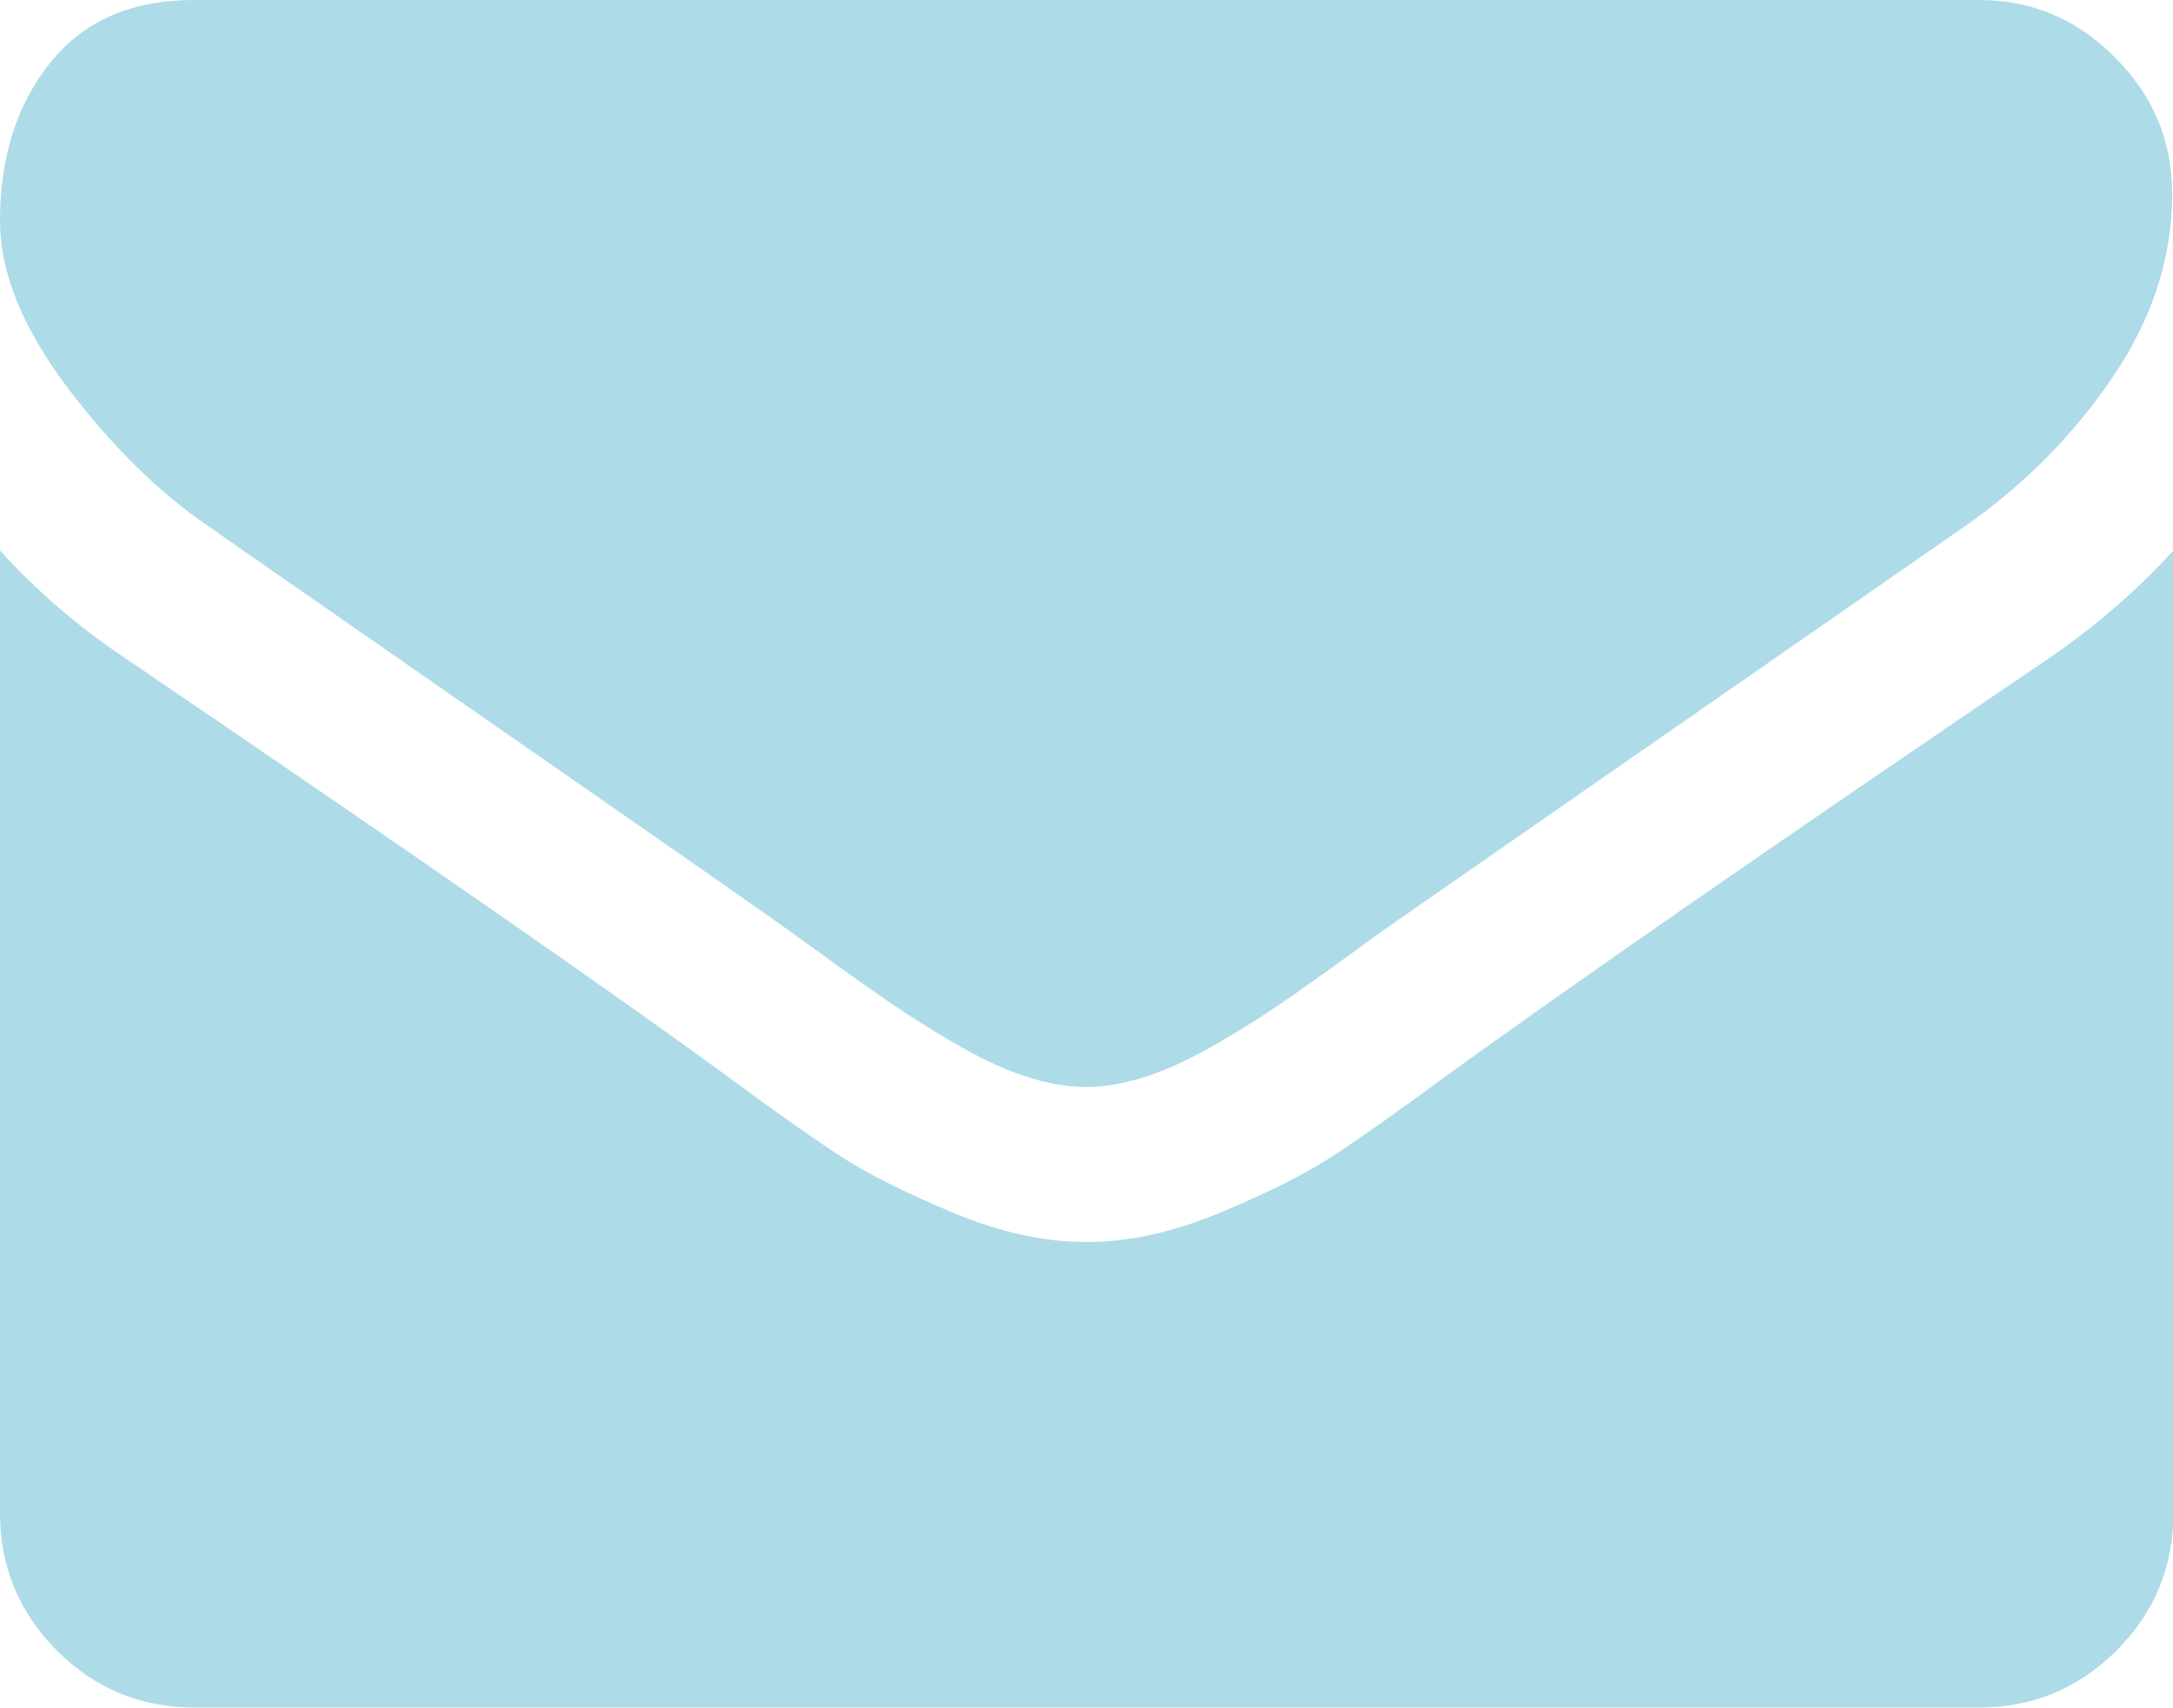
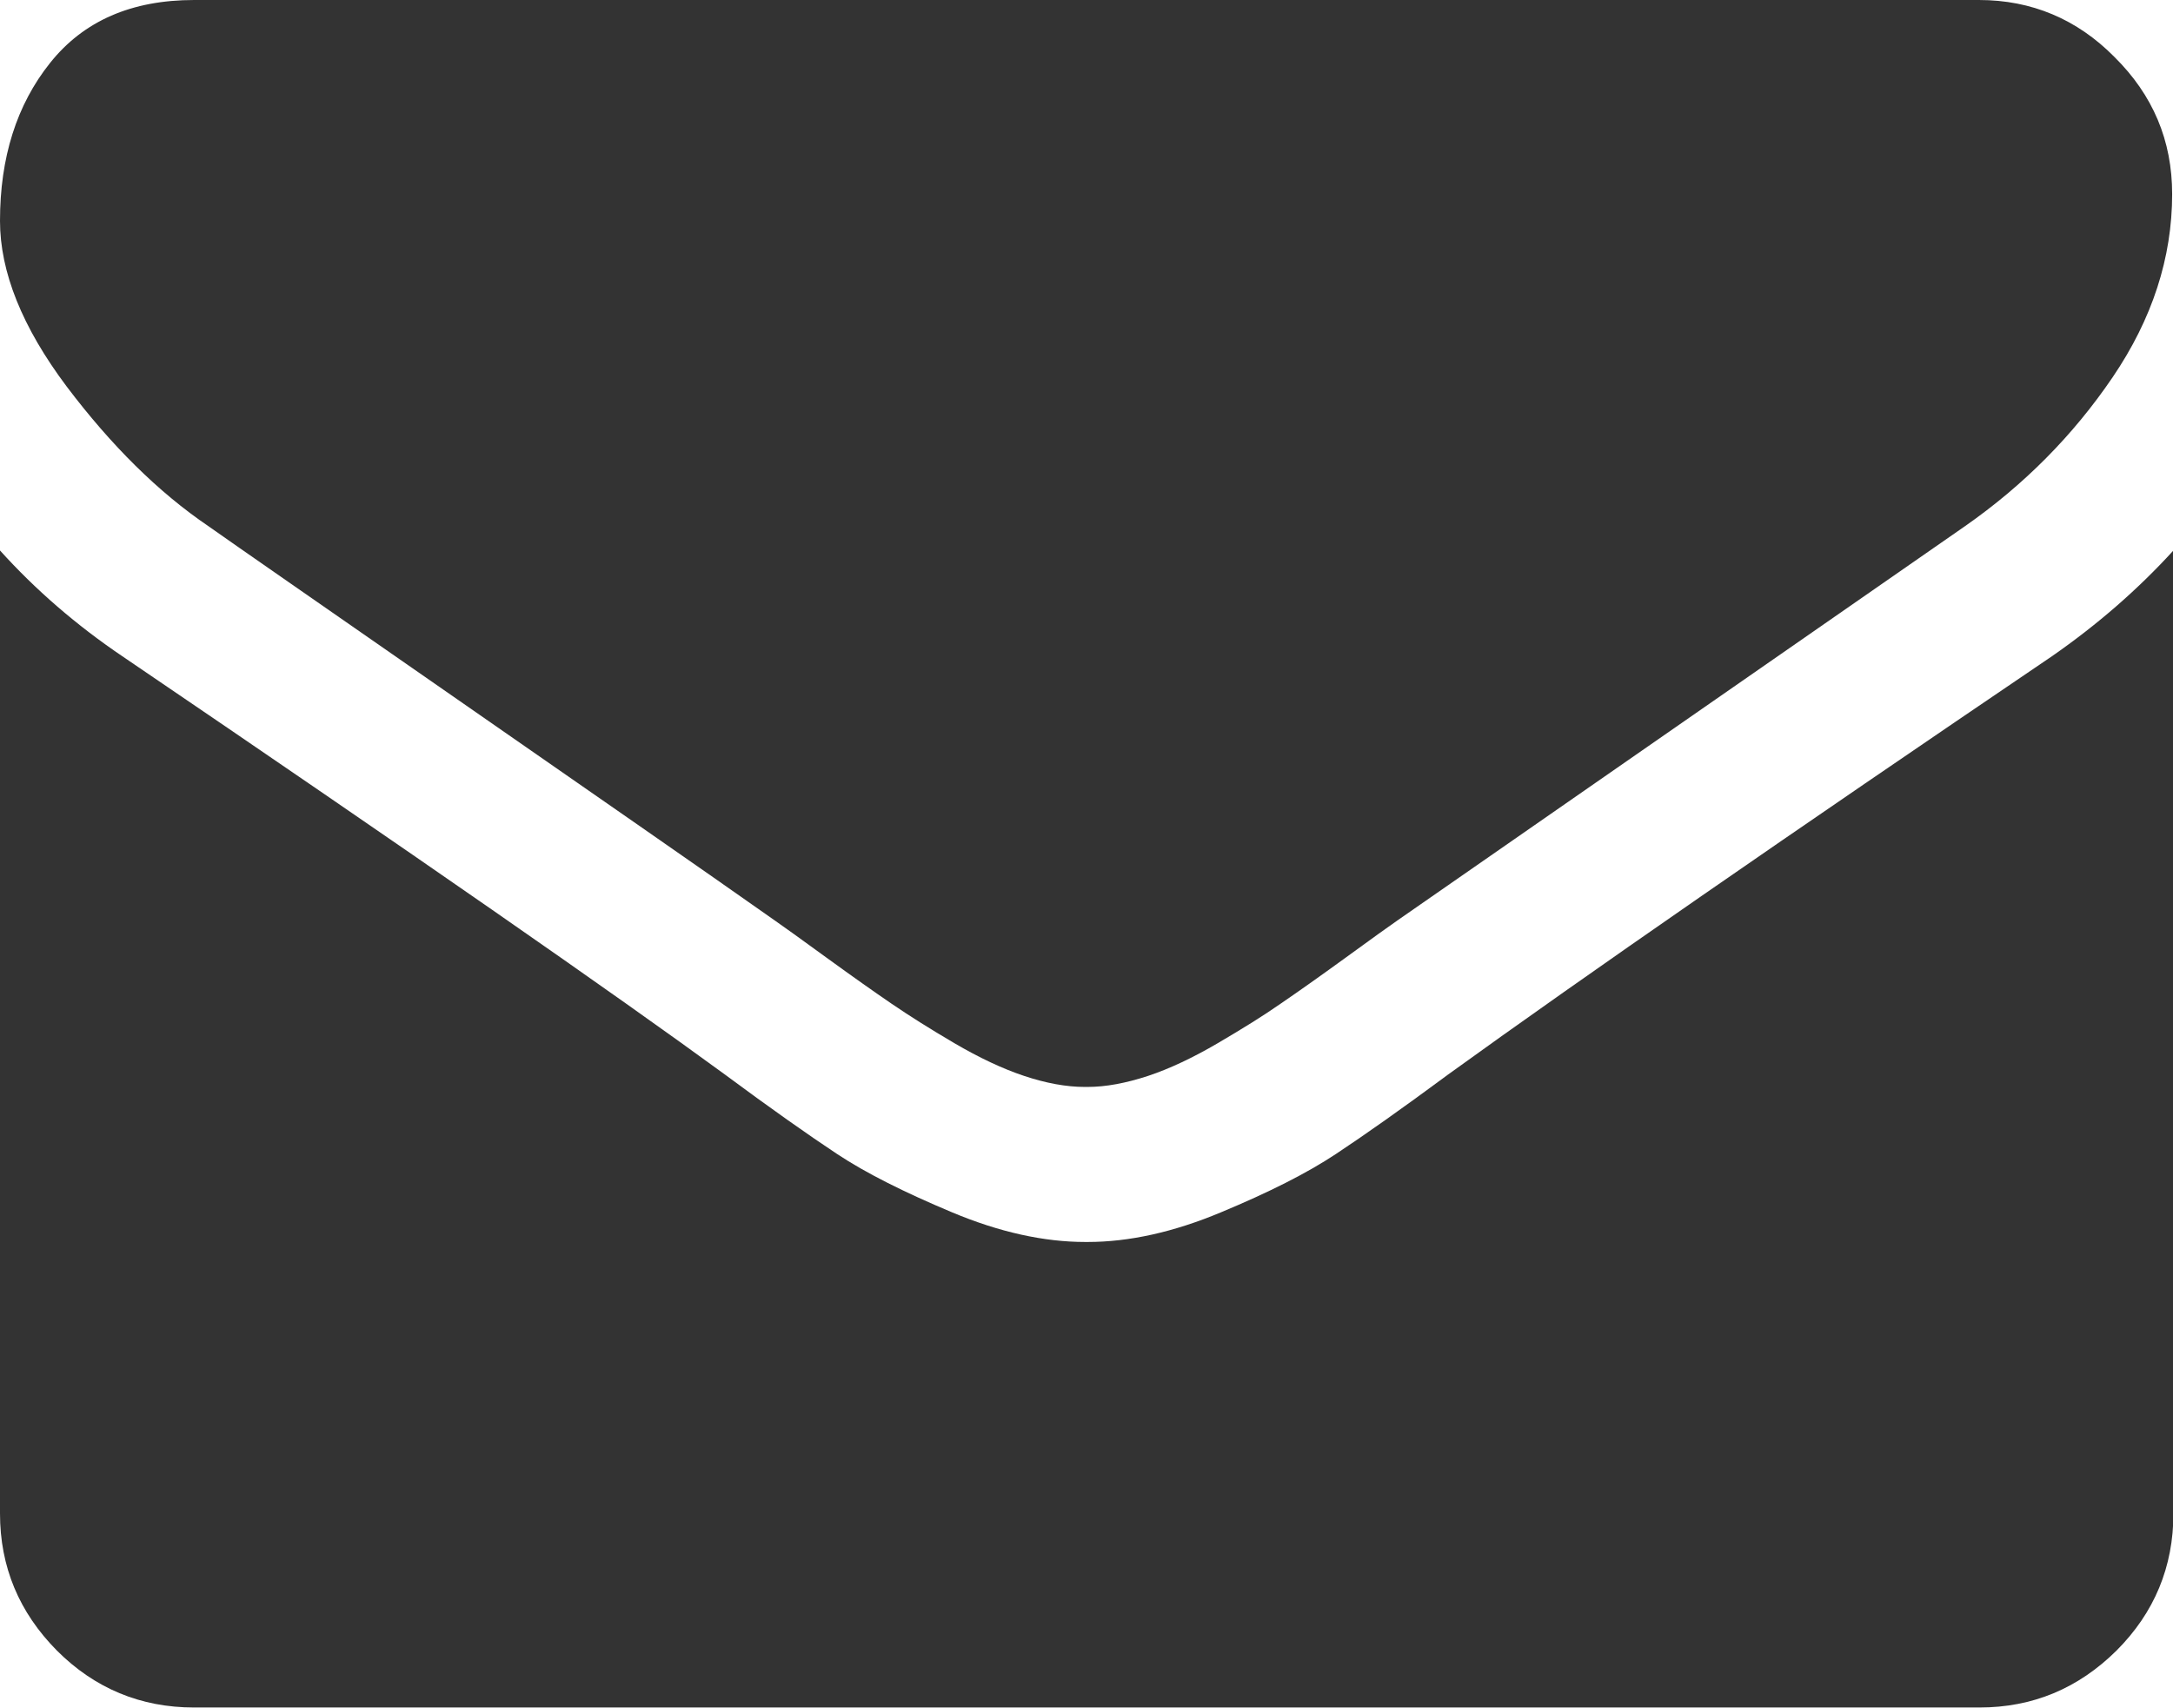
<svg xmlns="http://www.w3.org/2000/svg" version="1.1" id="Capa_1" x="0px" y="0px" viewBox="0 0 511.6 402" style="enable-background:new 0 0 511.6 402;" xml:space="preserve">
  <style type="text/css">
- 	.envelope{fill:#ADDBE8;}
+ 	.envelope{fill:#333;}
</style>
  <g>
    <g>
      <path class="envelope" d="M49.1,123.9c6.5,4.6,26,18.1,58.5,40.7c32.5,22.6,57.5,39.9,74.8,52.1c1.9,1.3,5.9,4.2,12.1,8.7    c6.2,4.5,11.3,8.1,15.4,10.9c4.1,2.8,9,5.9,14.8,9.3c5.8,3.4,11.3,6,16.4,7.7c5.1,1.7,9.9,2.6,14.3,2.6h0.3h0.3    c4.4,0,9.1-0.9,14.3-2.6c5.1-1.7,10.6-4.3,16.4-7.7c5.8-3.4,10.8-6.5,14.8-9.3c4.1-2.8,9.2-6.4,15.4-10.9    c6.2-4.5,10.2-7.4,12.1-8.7c17.5-12.2,62.1-43.1,133.6-92.8c13.9-9.7,25.5-21.4,34.8-35.1c9.3-13.7,14-28.1,14-43.1    c0-12.6-4.5-23.3-13.6-32.3C489,4.5,478.3,0,465.9,0H45.7C31,0,19.7,4.9,11.8,14.8C3.9,24.7,0,37.1,0,52c0,12,5.2,25,15.7,39    C26.2,104.9,37.3,115.9,49.1,123.9z" />
      <path class="envelope" d="M483.1,154.5c-62.4,42.3-109.8,75.1-142.2,98.5c-10.8,8-19.6,14.2-26.4,18.7c-6.8,4.5-15.7,9-27,13.7    c-11.2,4.7-21.7,7-31.4,7h-0.3h-0.3c-9.7,0-20.2-2.3-31.4-7c-11.2-4.7-20.2-9.2-27-13.7c-6.8-4.5-15.6-10.7-26.4-18.7    c-25.7-18.8-73-51.7-141.9-98.5C18,147.2,8.4,138.9,0,129.6v226.7c0,12.6,4.5,23.3,13.4,32.3c8.9,8.9,19.7,13.4,32.3,13.4h420.3    c12.6,0,23.3-4.5,32.3-13.4c8.9-8.9,13.4-19.7,13.4-32.3V129.6C503.4,138.7,493.9,147,483.1,154.5z" />
    </g>
  </g>
</svg>
